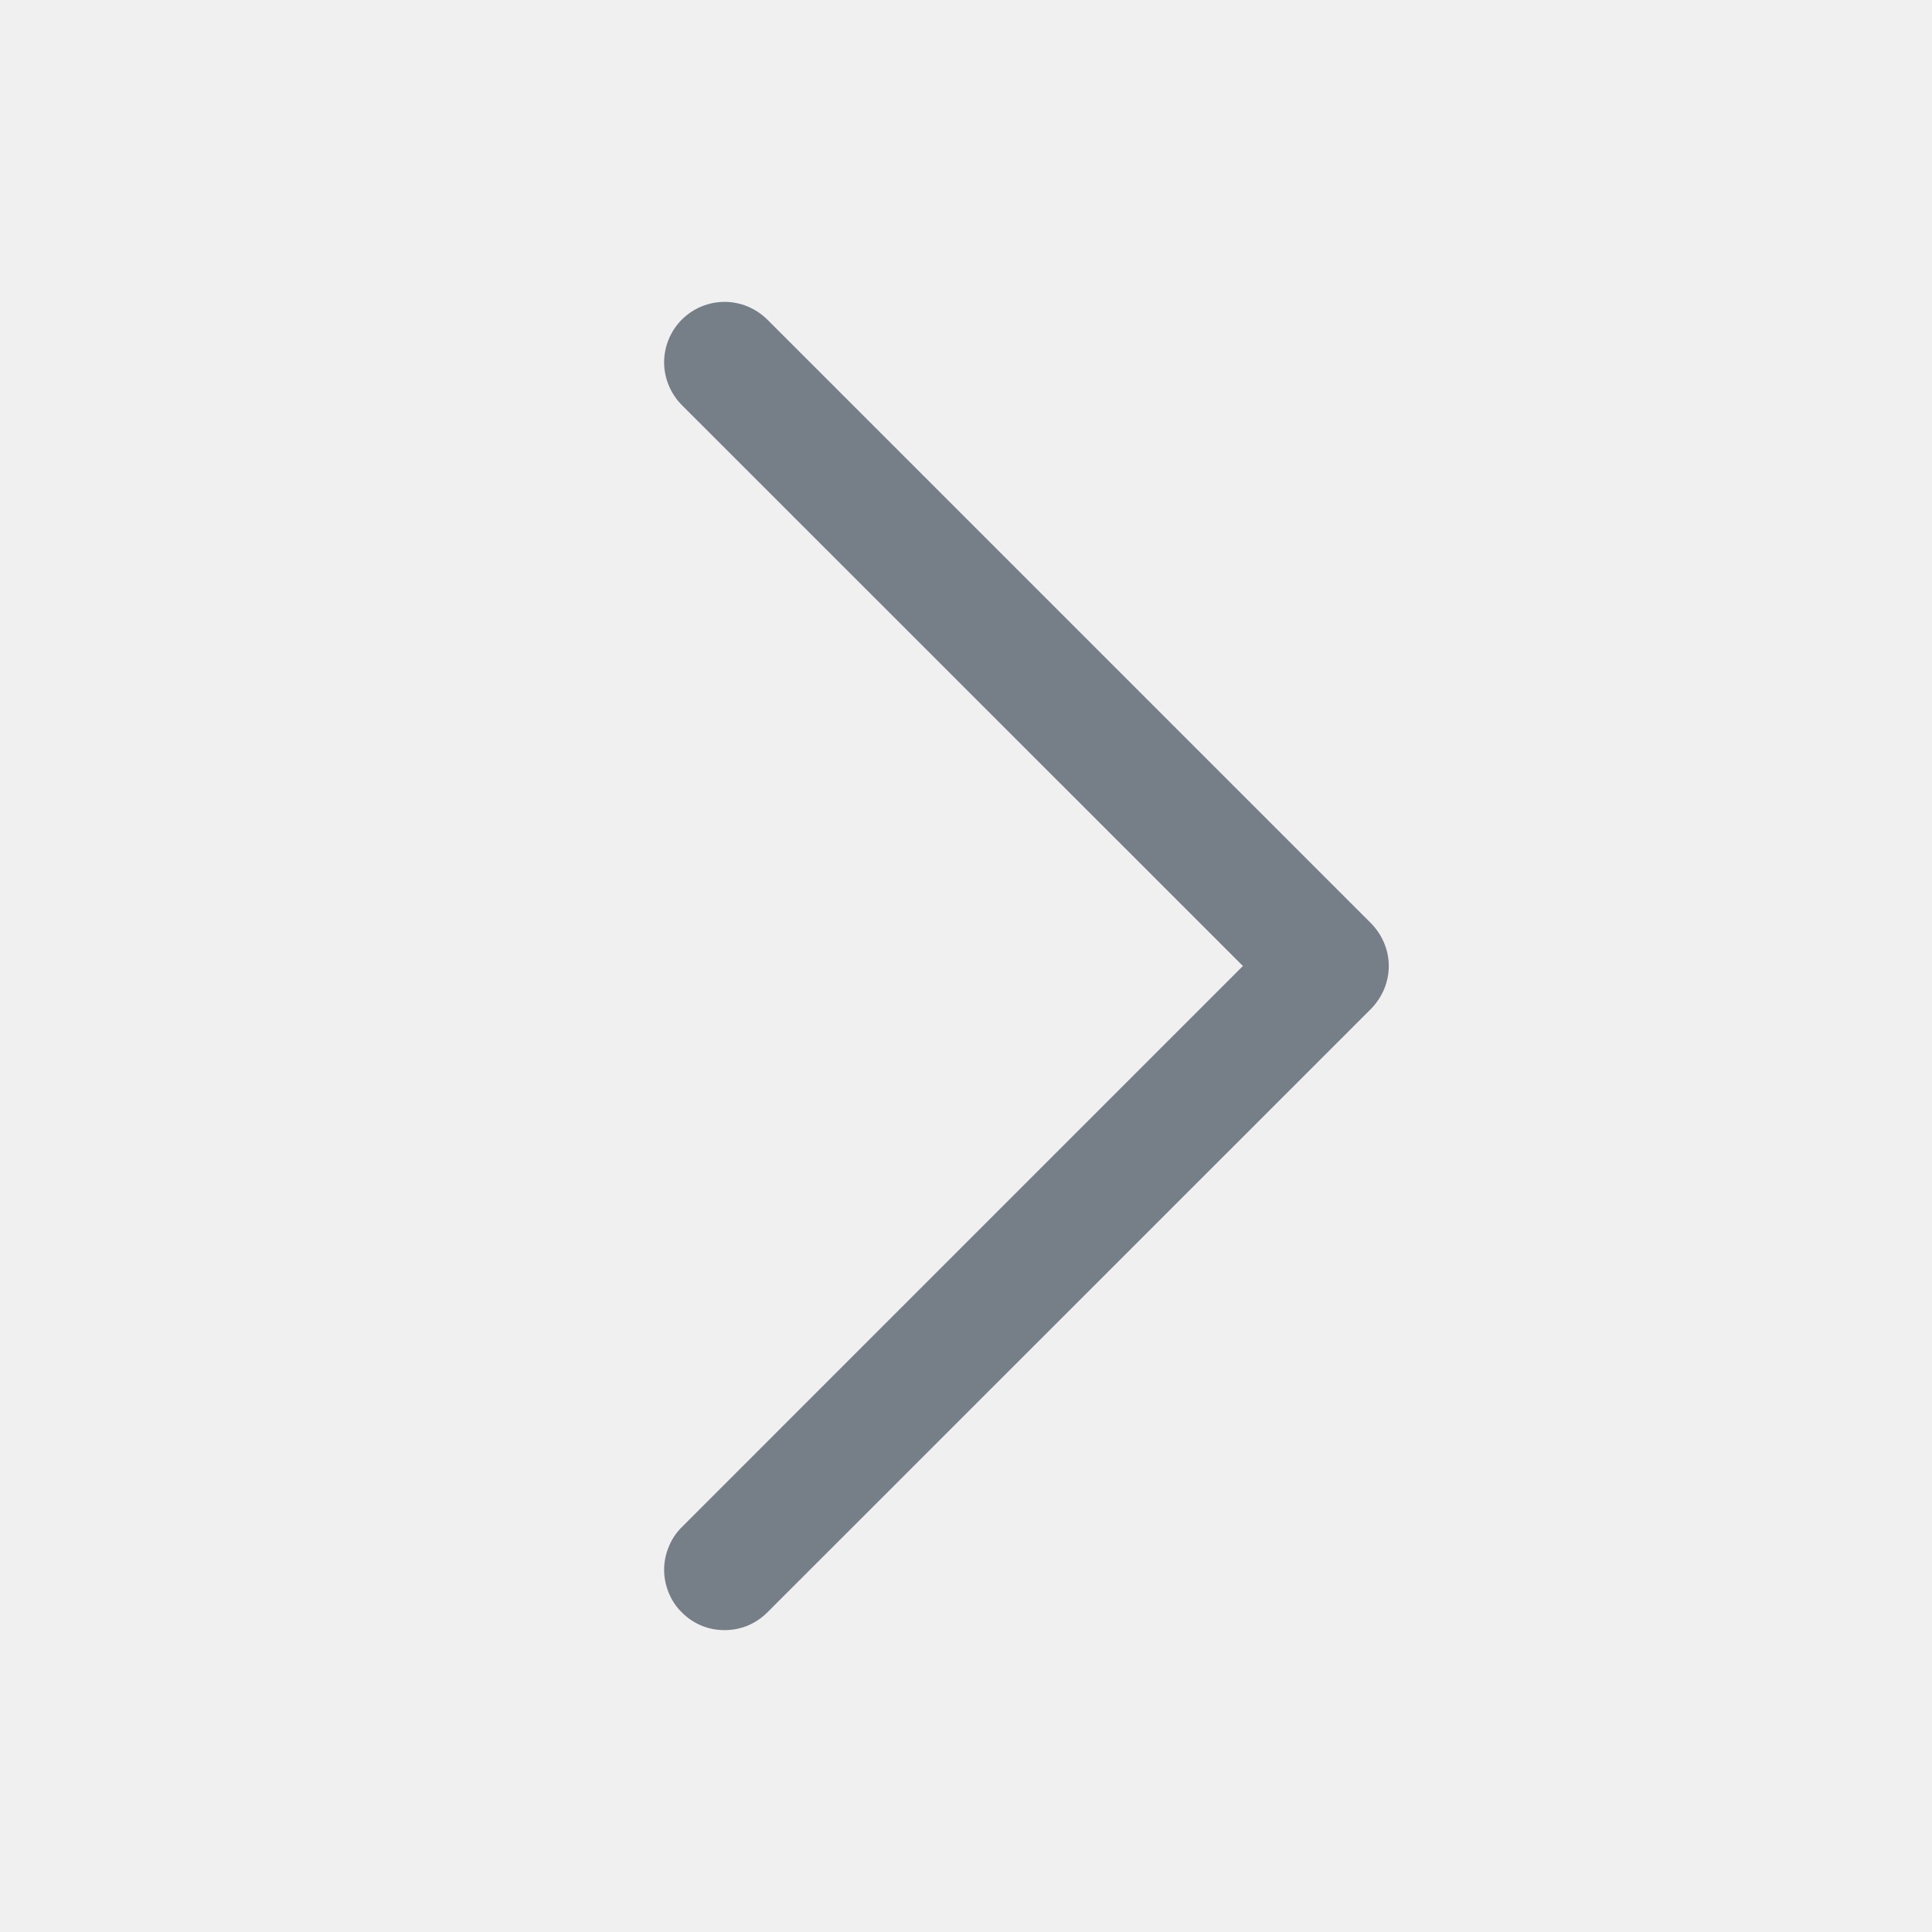
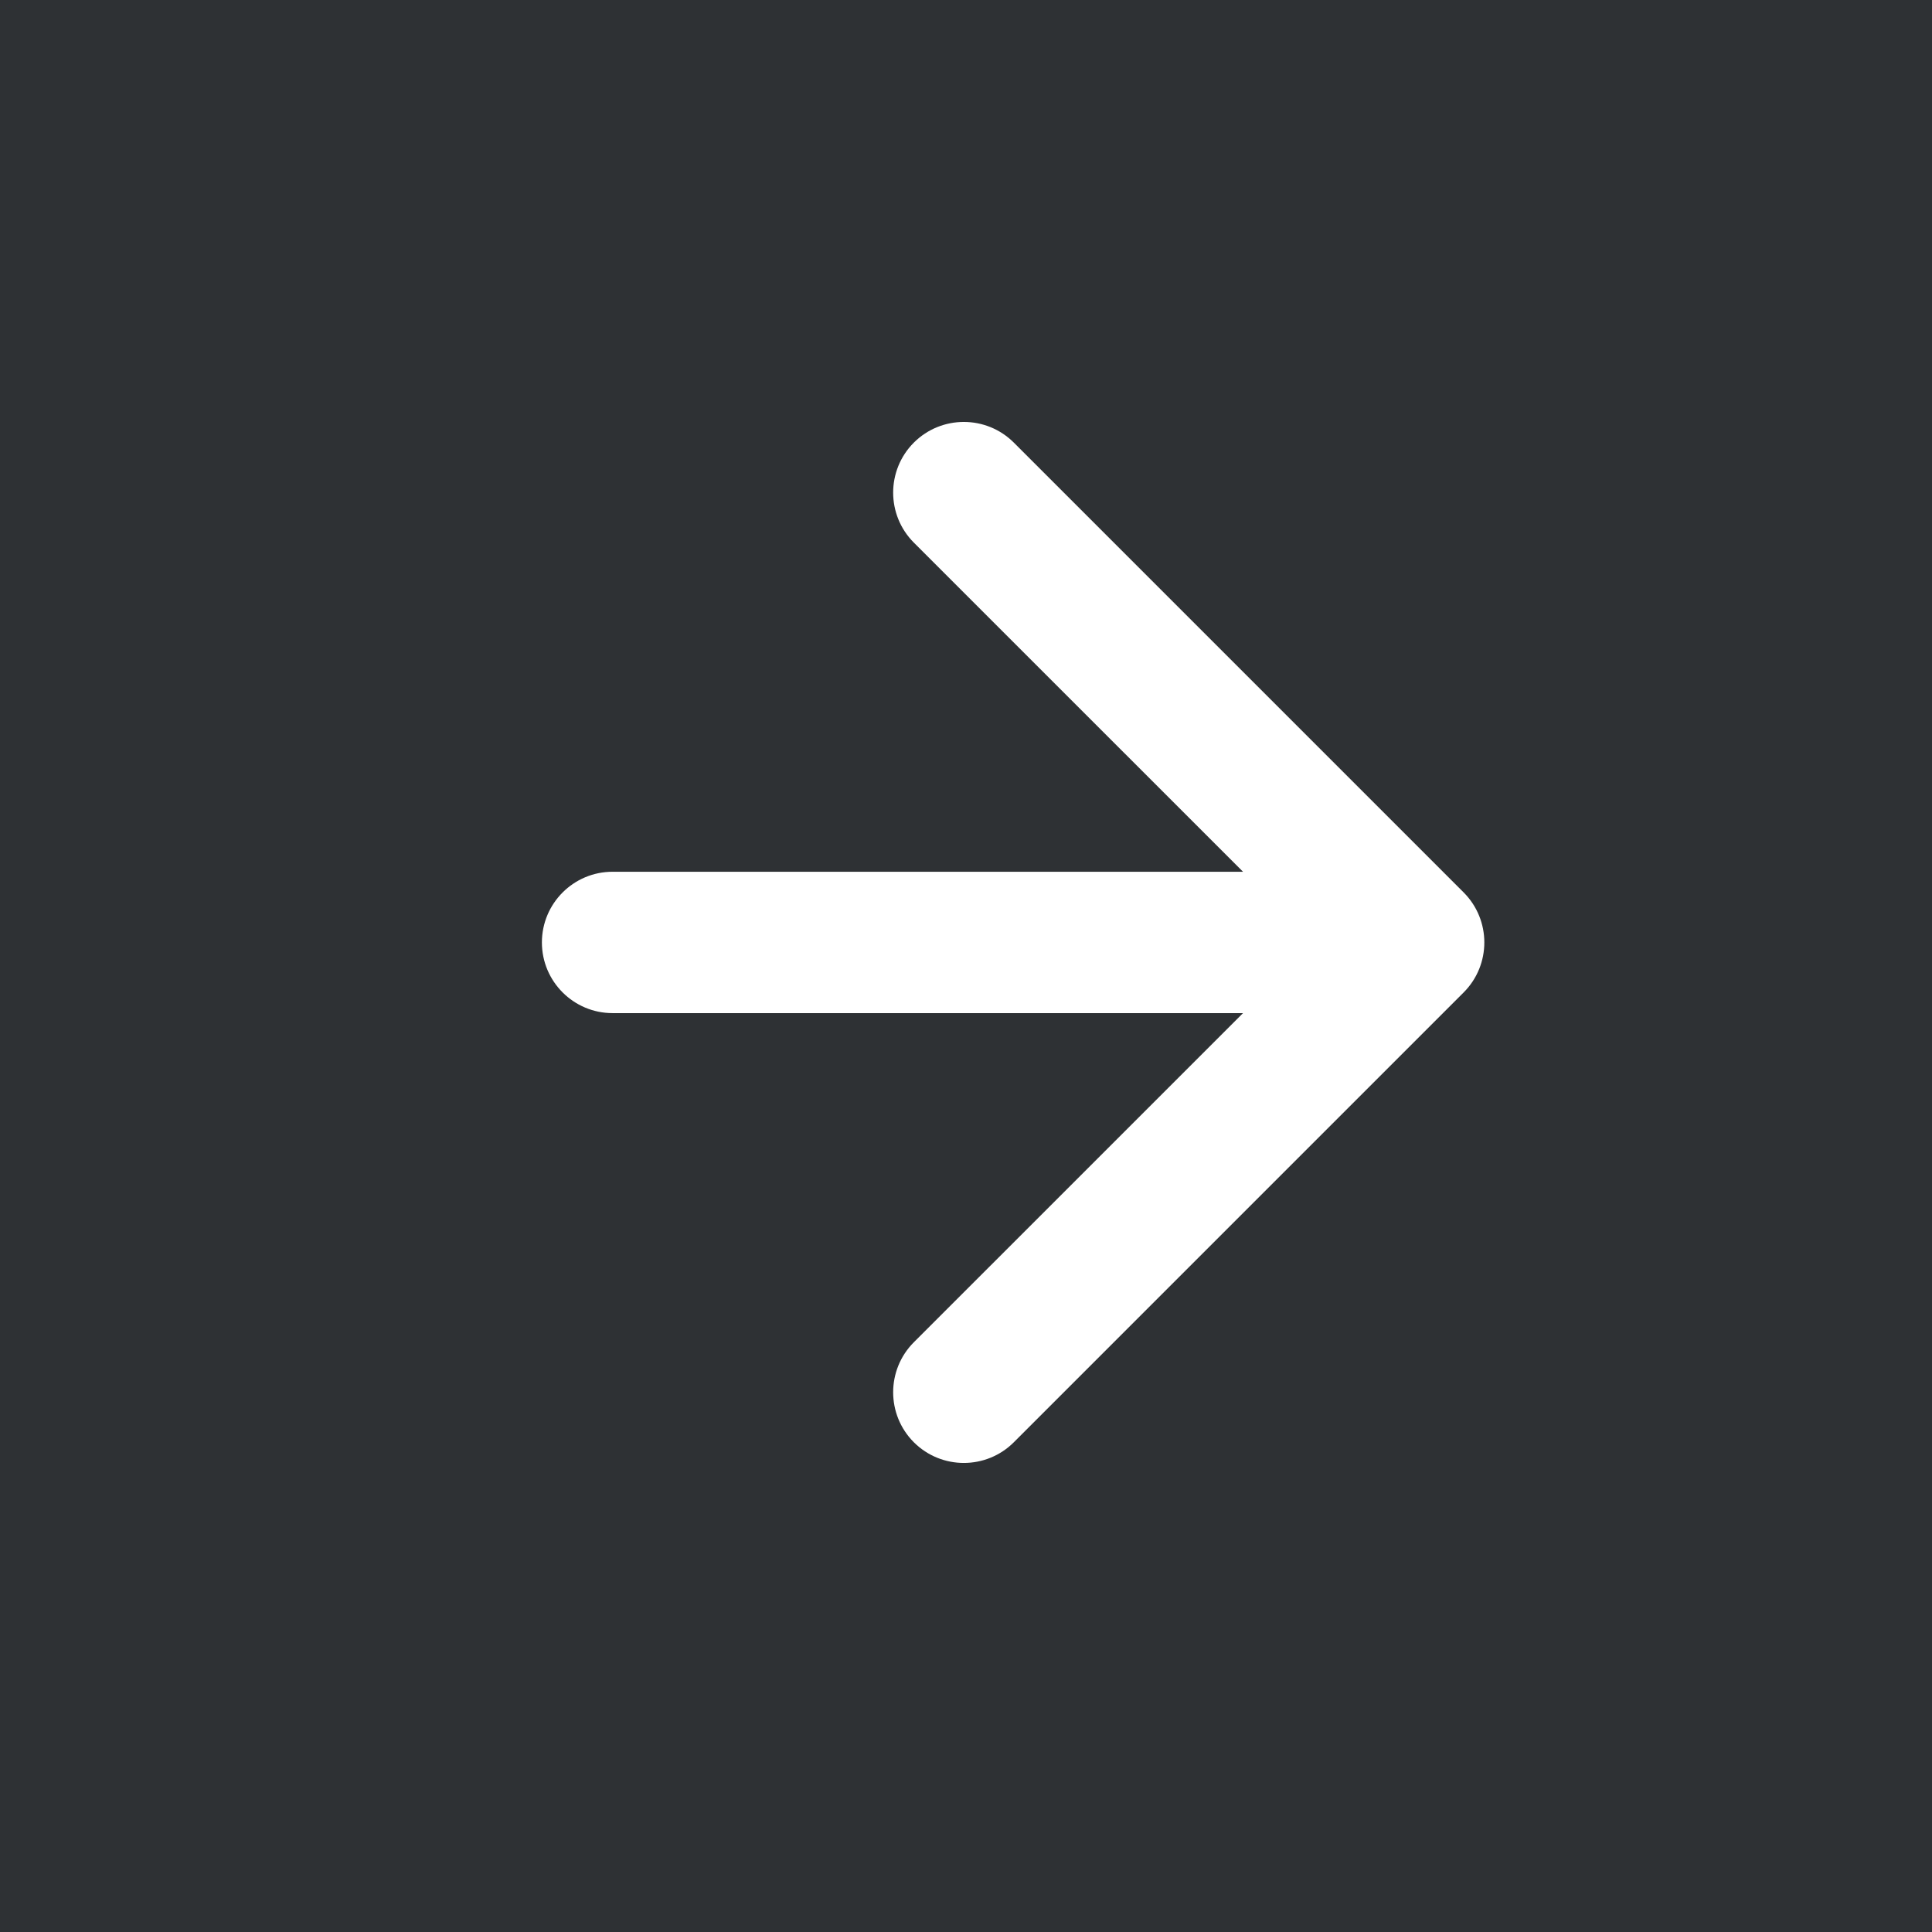
- <svg xmlns="http://www.w3.org/2000/svg" width="12" height="12" viewBox="0 0 12 12" fill="none">
-   <path d="M8.516 6.266L4.766 10.015C4.731 10.05 4.689 10.078 4.644 10.097C4.598 10.116 4.549 10.125 4.5 10.125C4.451 10.125 4.402 10.116 4.357 10.097C4.311 10.078 4.27 10.05 4.235 10.015C4.2 9.981 4.172 9.939 4.154 9.894C4.135 9.848 4.125 9.799 4.125 9.75C4.125 9.701 4.135 9.652 4.154 9.607C4.172 9.561 4.2 9.52 4.235 9.485L7.72 6L4.235 2.516C4.165 2.445 4.125 2.35 4.125 2.25C4.125 2.151 4.165 2.055 4.235 1.985C4.305 1.915 4.401 1.875 4.5 1.875C4.6 1.875 4.695 1.915 4.766 1.985L8.516 5.735C8.55 5.77 8.578 5.811 8.597 5.857C8.616 5.902 8.626 5.951 8.626 6C8.626 6.049 8.616 6.098 8.597 6.144C8.578 6.189 8.55 6.231 8.516 6.266Z" fill="#767E87" />
+ <svg xmlns="http://www.w3.org/2000/svg" width="41" height="41" viewBox="0 0 41 41" fill="none">
+   <rect width="41" height="41" fill="#2E3134" />
+   <path d="M13 18.5C12.172 18.5 11.5 19.172 11.5 20C11.5 20.828 12.172 21.5 13 21.5L13 18.5ZM31.061 21.061C31.646 20.475 31.646 19.525 31.061 18.939L21.515 9.393C20.929 8.808 19.979 8.808 19.393 9.393C18.808 9.979 18.808 10.929 19.393 11.515L27.879 20L19.393 28.485C18.808 29.071 18.808 30.021 19.393 30.607C19.979 31.192 20.929 31.192 21.515 30.607L31.061 21.061ZM13 21.5L30 21.5L30 18.5L13 18.5L13 21.5Z" fill="white" />
</svg>
